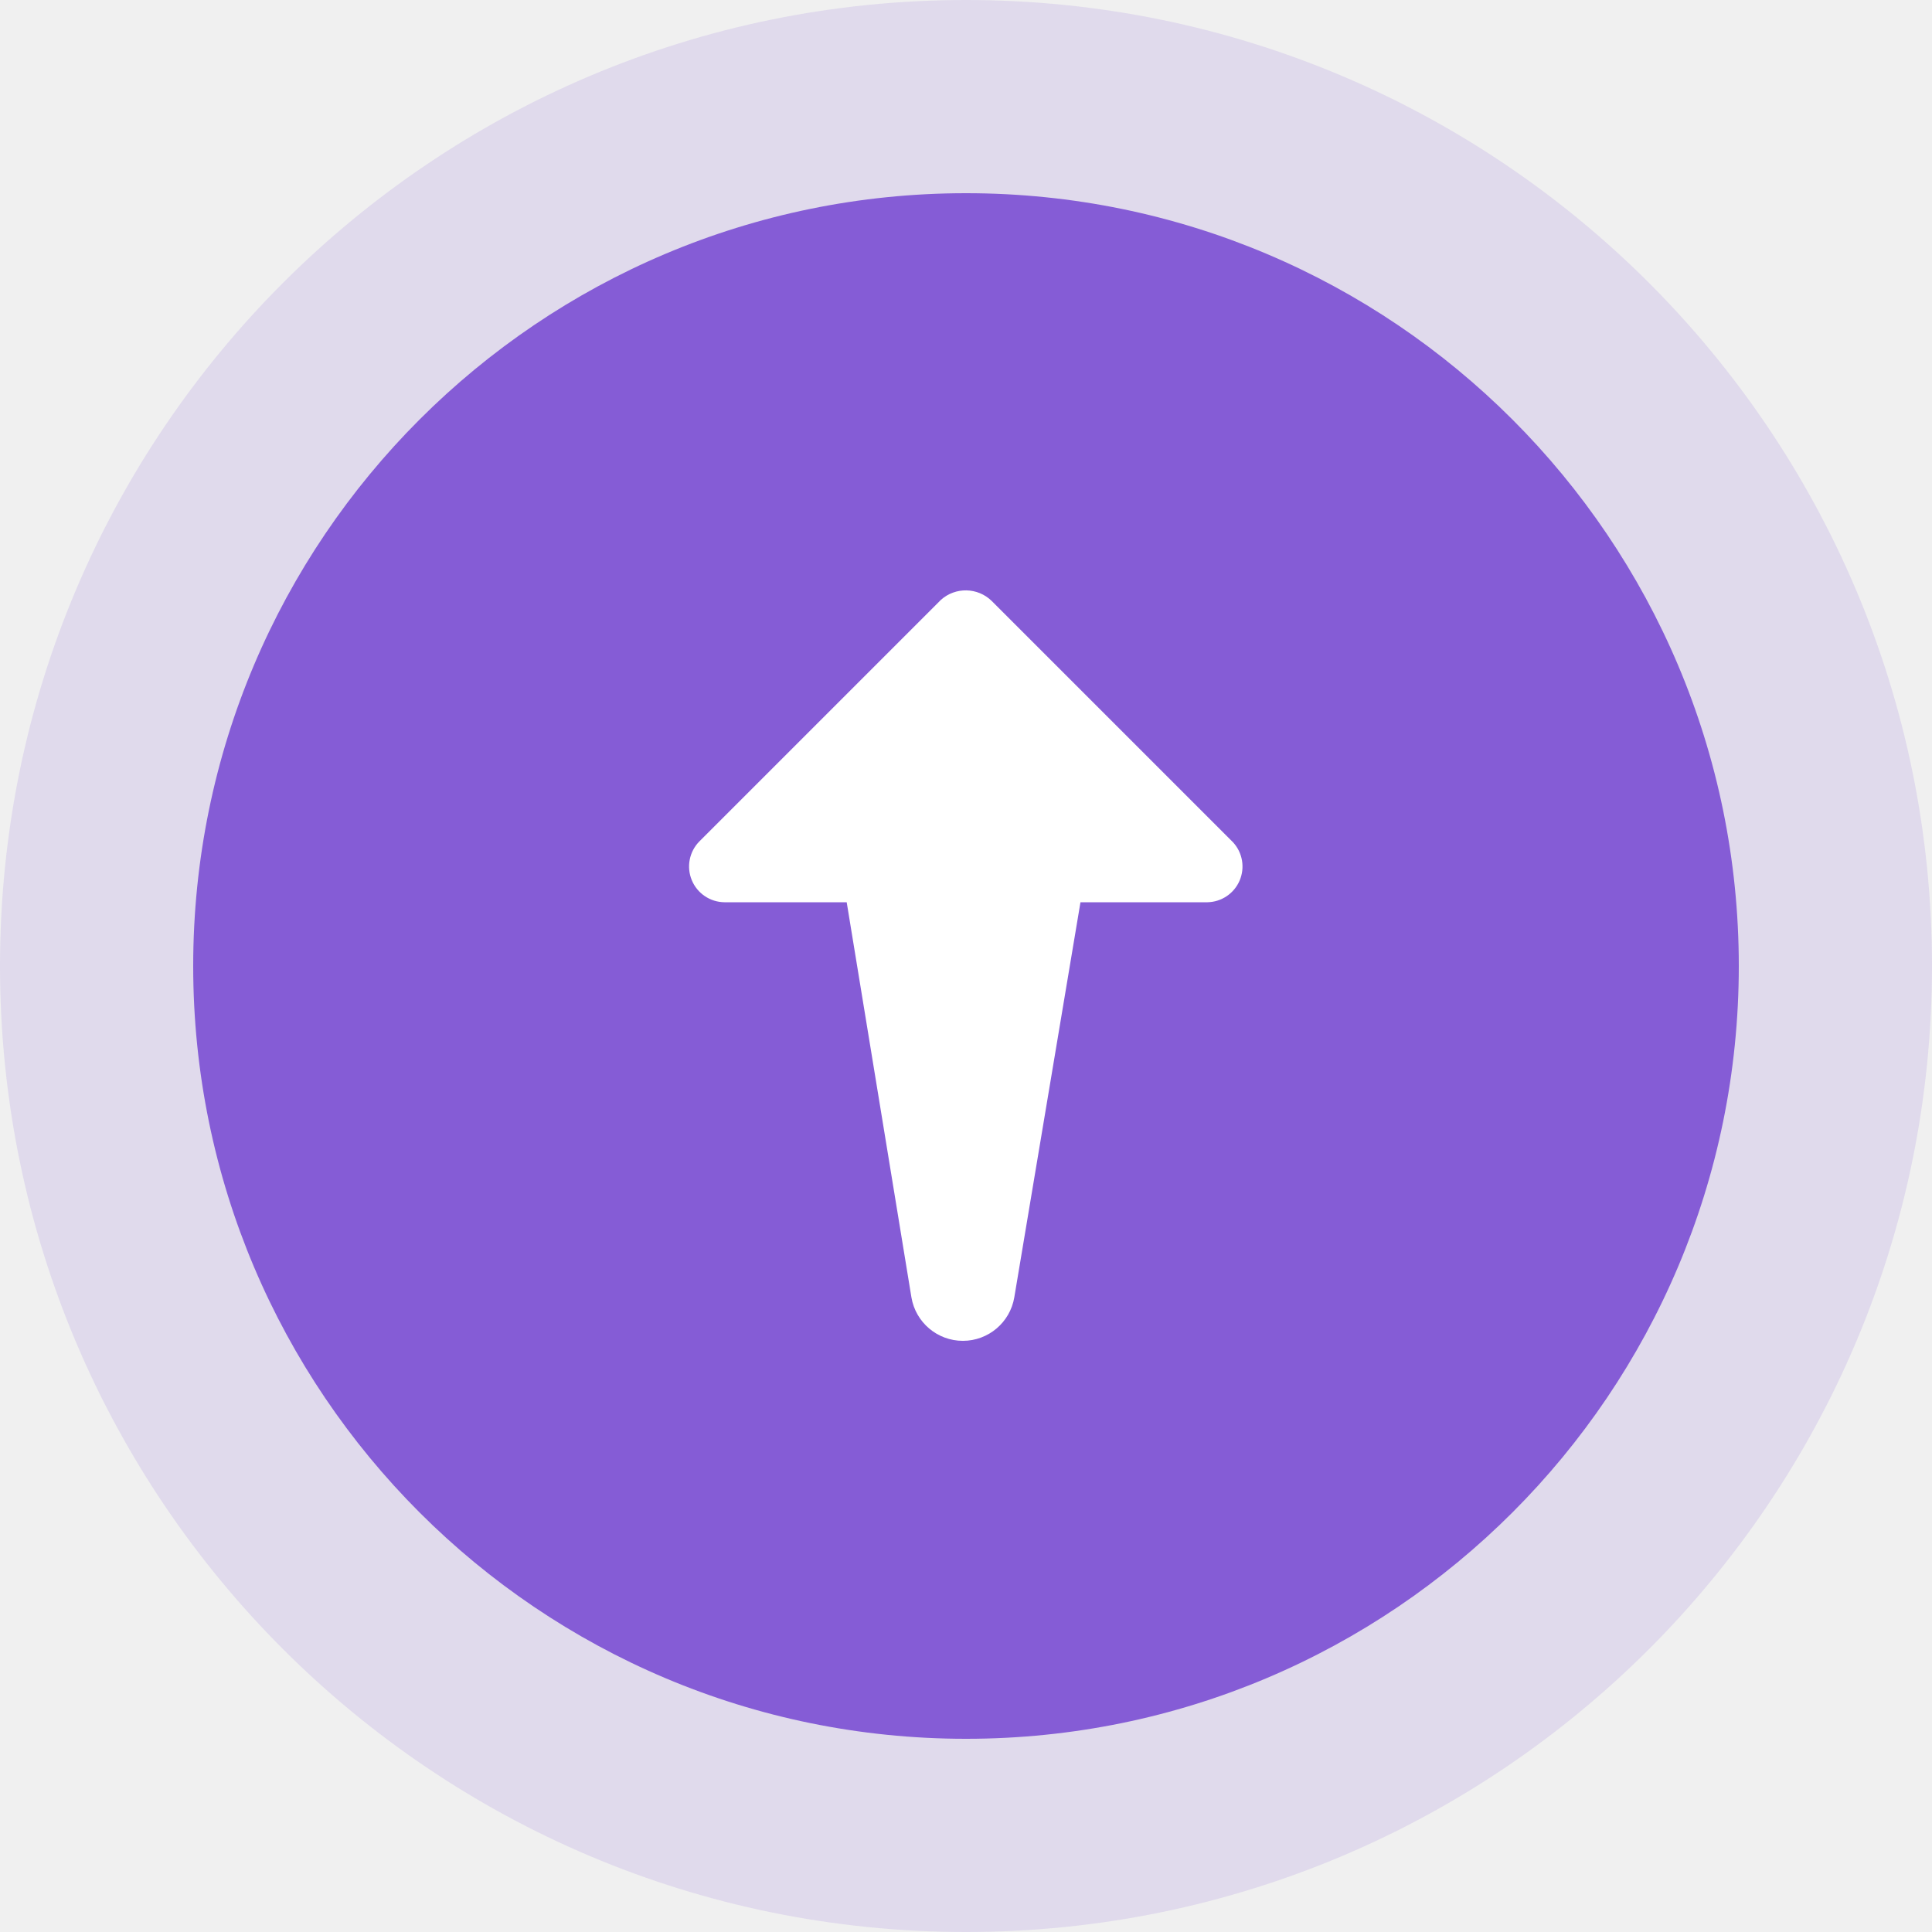
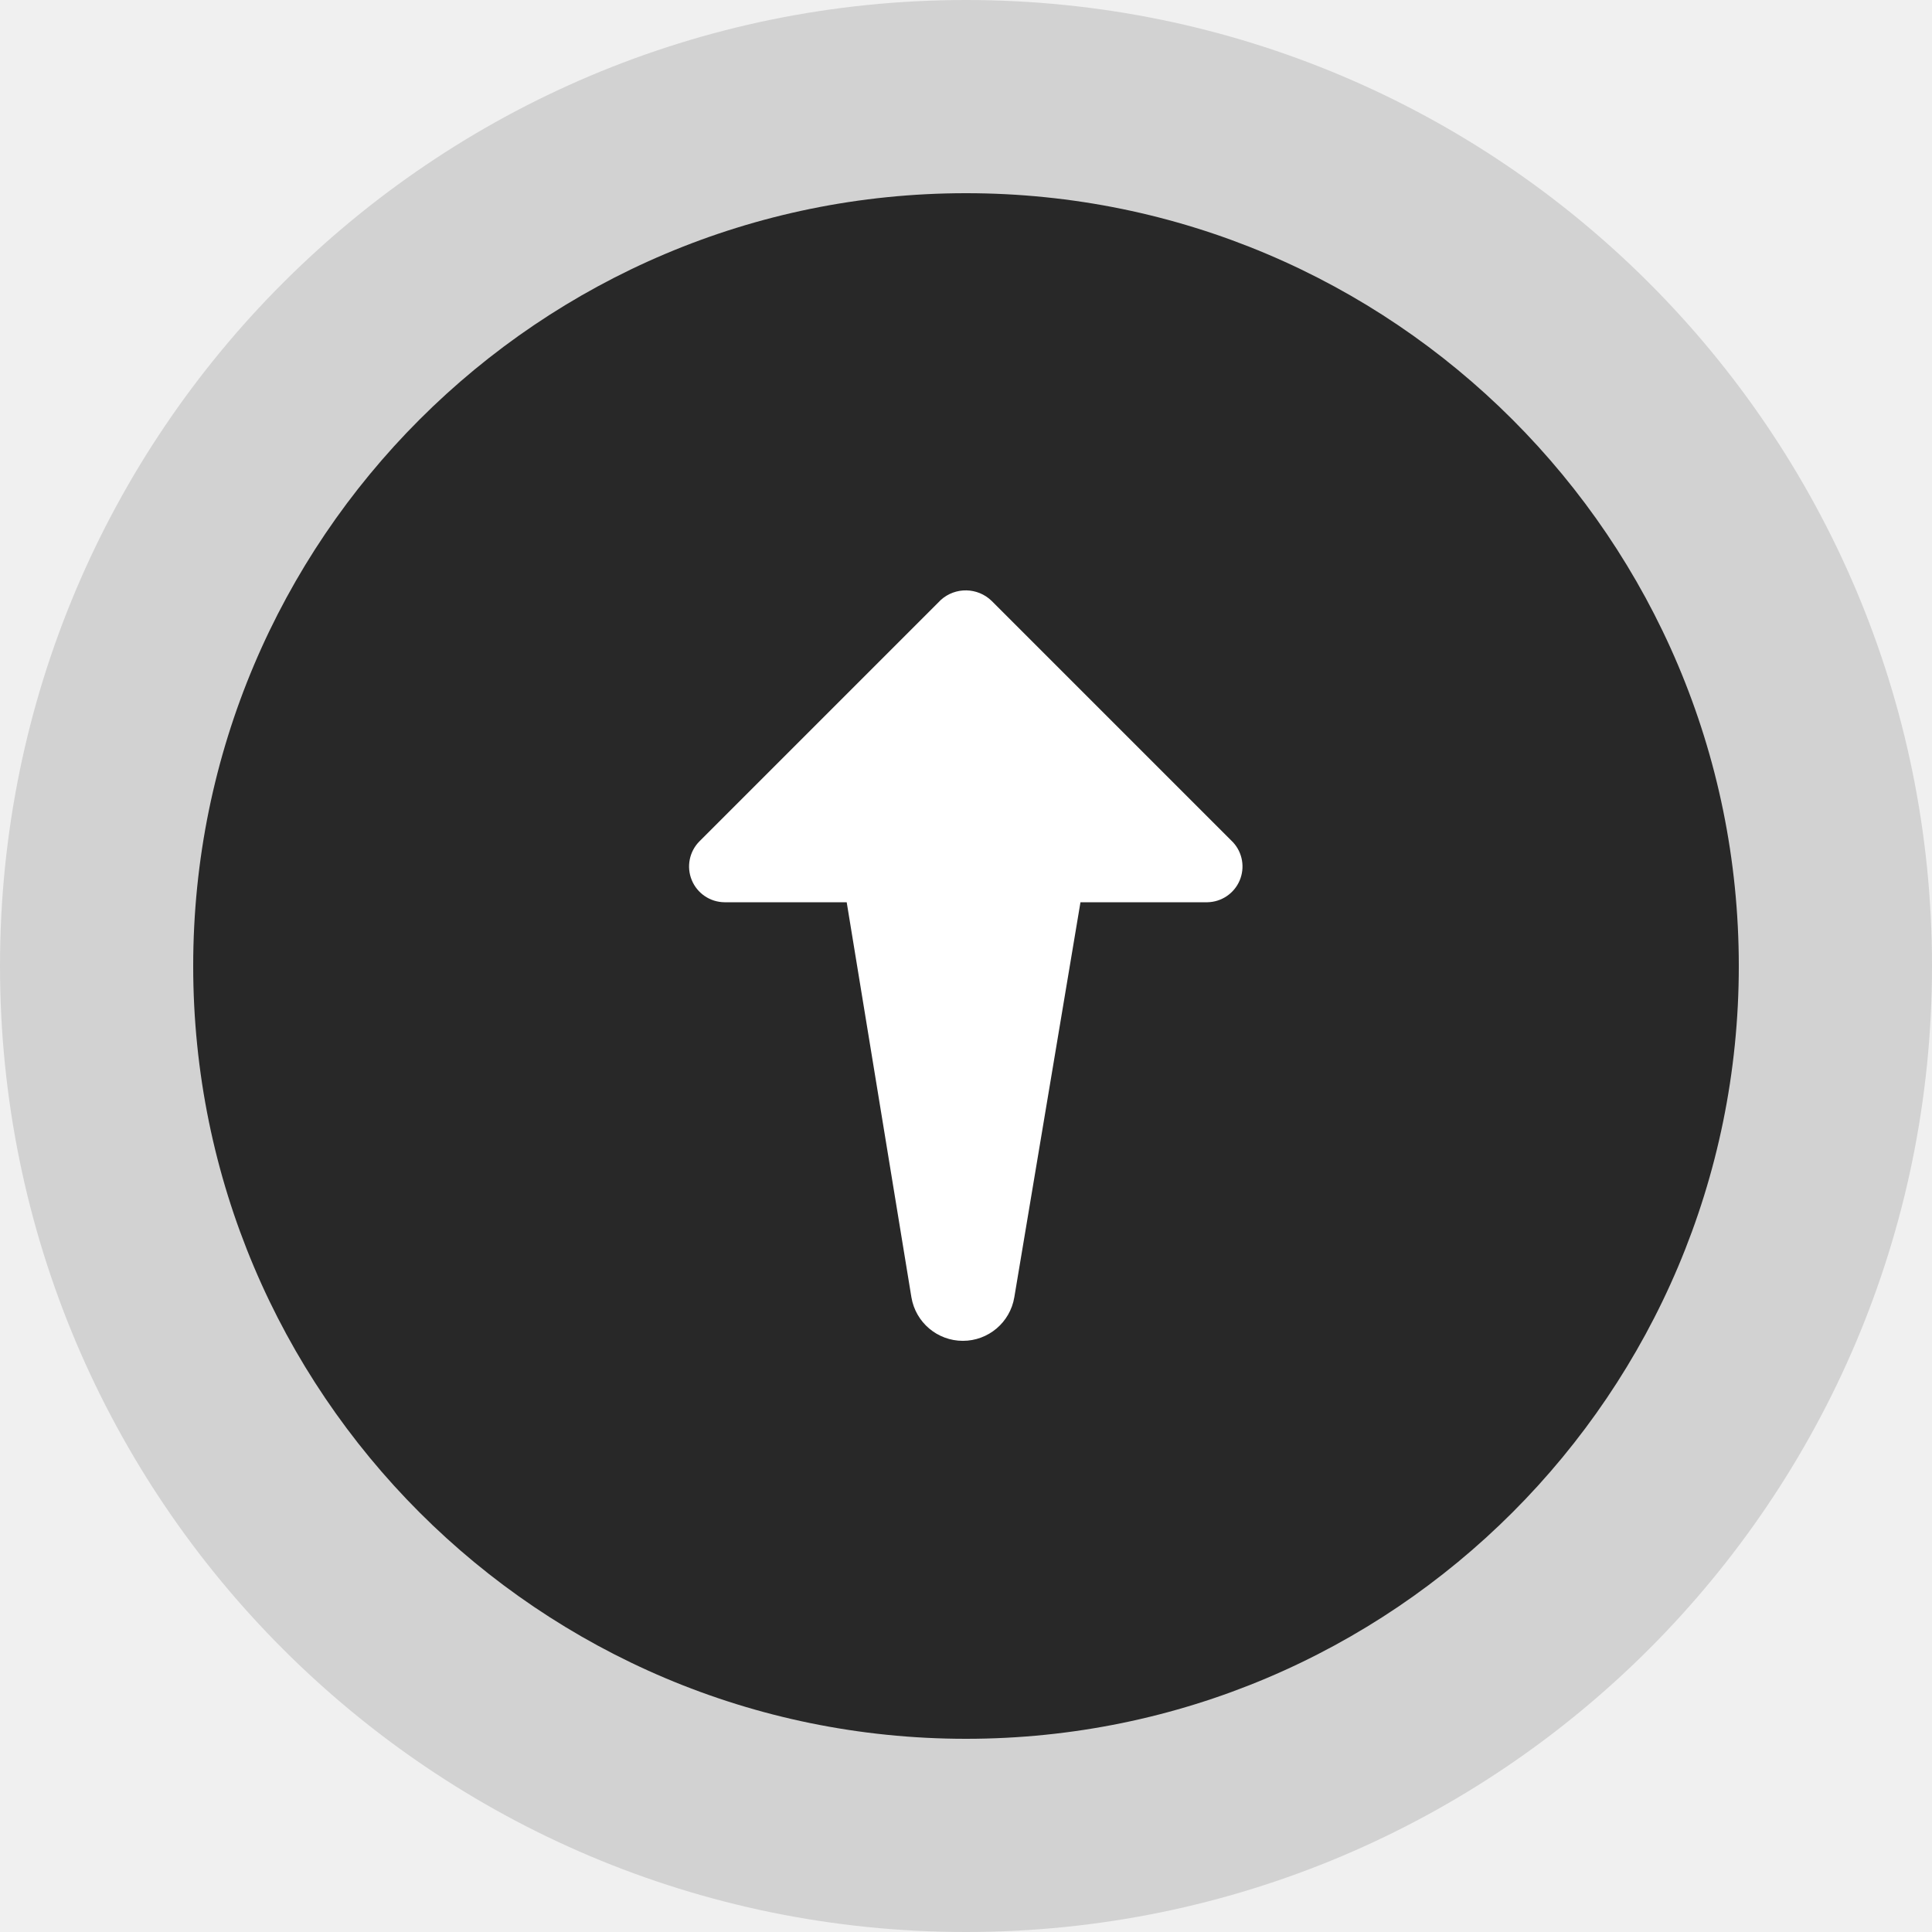
<svg xmlns="http://www.w3.org/2000/svg" id="Layer_1" data-name="Layer 1" width="40" height="40" viewBox="0 0 40 40">
  <defs>
-     <style>.cls-1,.cls-2{fill:#855CD6;}.cls-1{opacity:0.15;}.cls-3{fill:#fff;}</style>
+     <style>.cls-1,.cls-2{fill:#282828;}.cls-1{opacity:0.15;}.cls-3{fill:#fff;}</style>
  </defs>
  <circle class="cls-1" cx="20" cy="20" r="20" />
  <circle class="cls-2" cx="20" cy="20" r="16" />
  <path class="cls-3" d="M20.53,12.44l5,5A.74.74,0,0,1,25,18.68H22.37L21,26.86a1.08,1.08,0,0,1-2.13,0l-1.34-8.18H15a.74.74,0,0,1-.52-1.26l5-5A.77.77,0,0,1,20.53,12.44Z" />
</svg>
